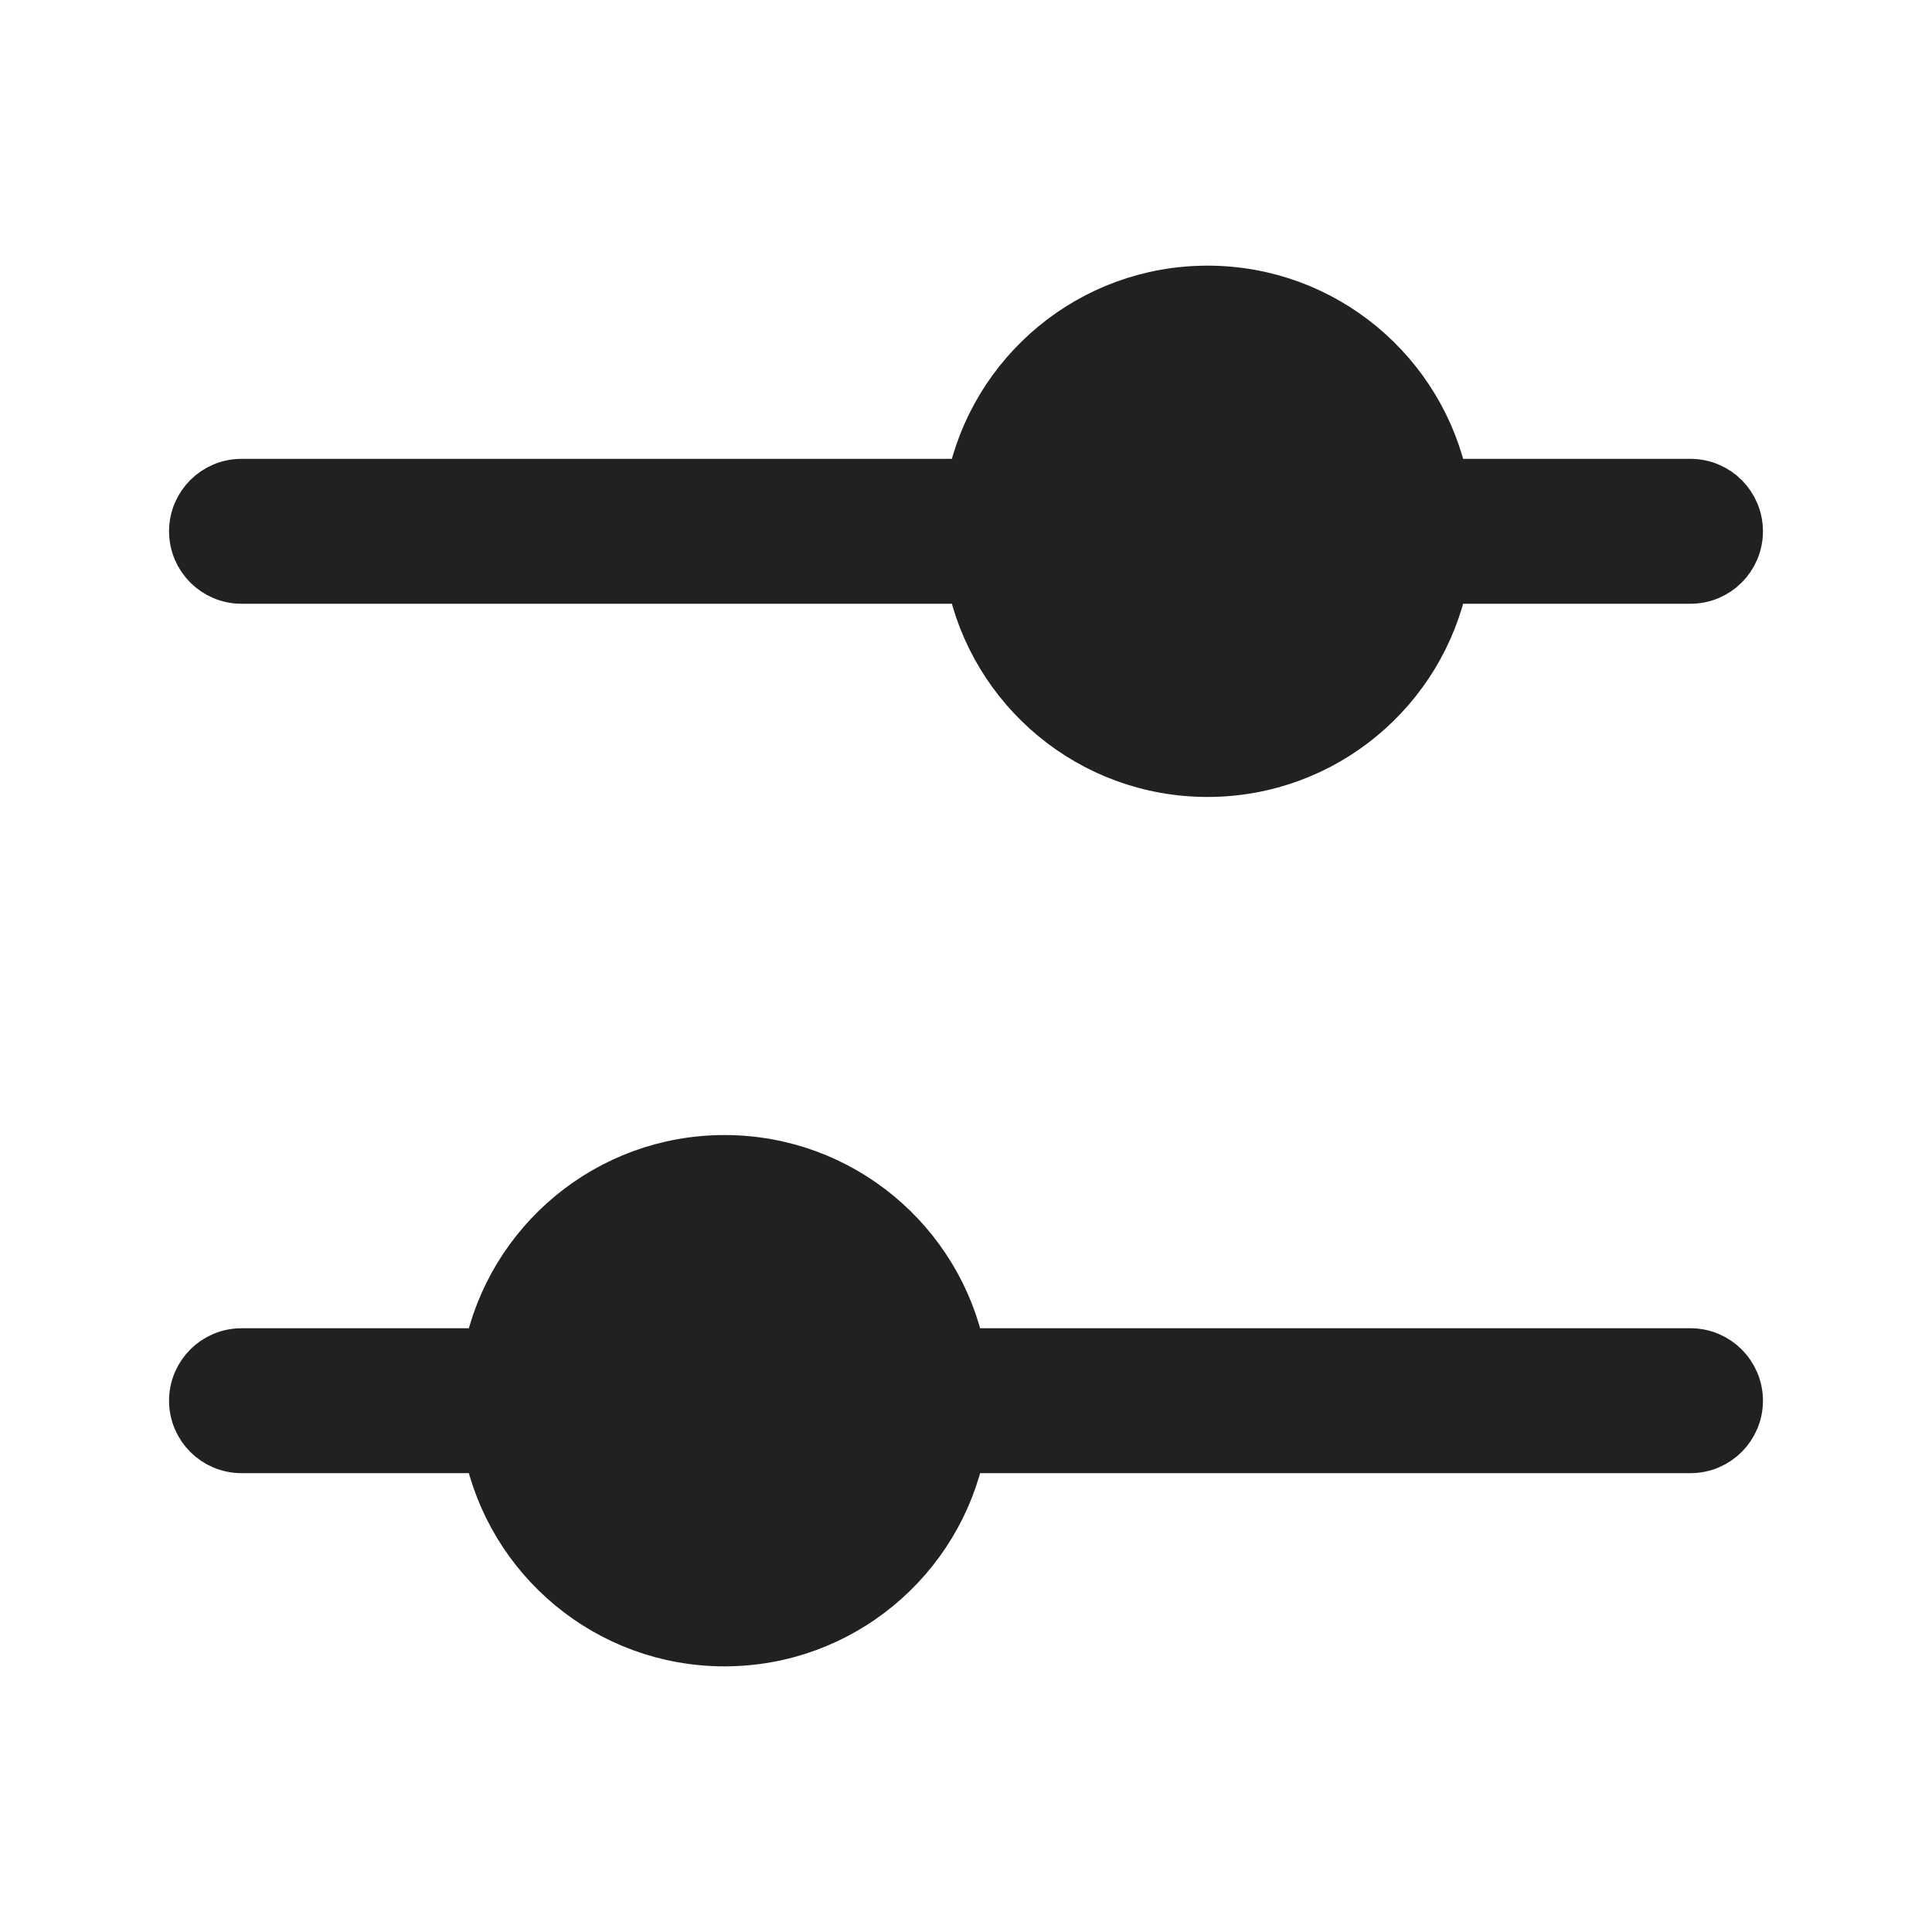
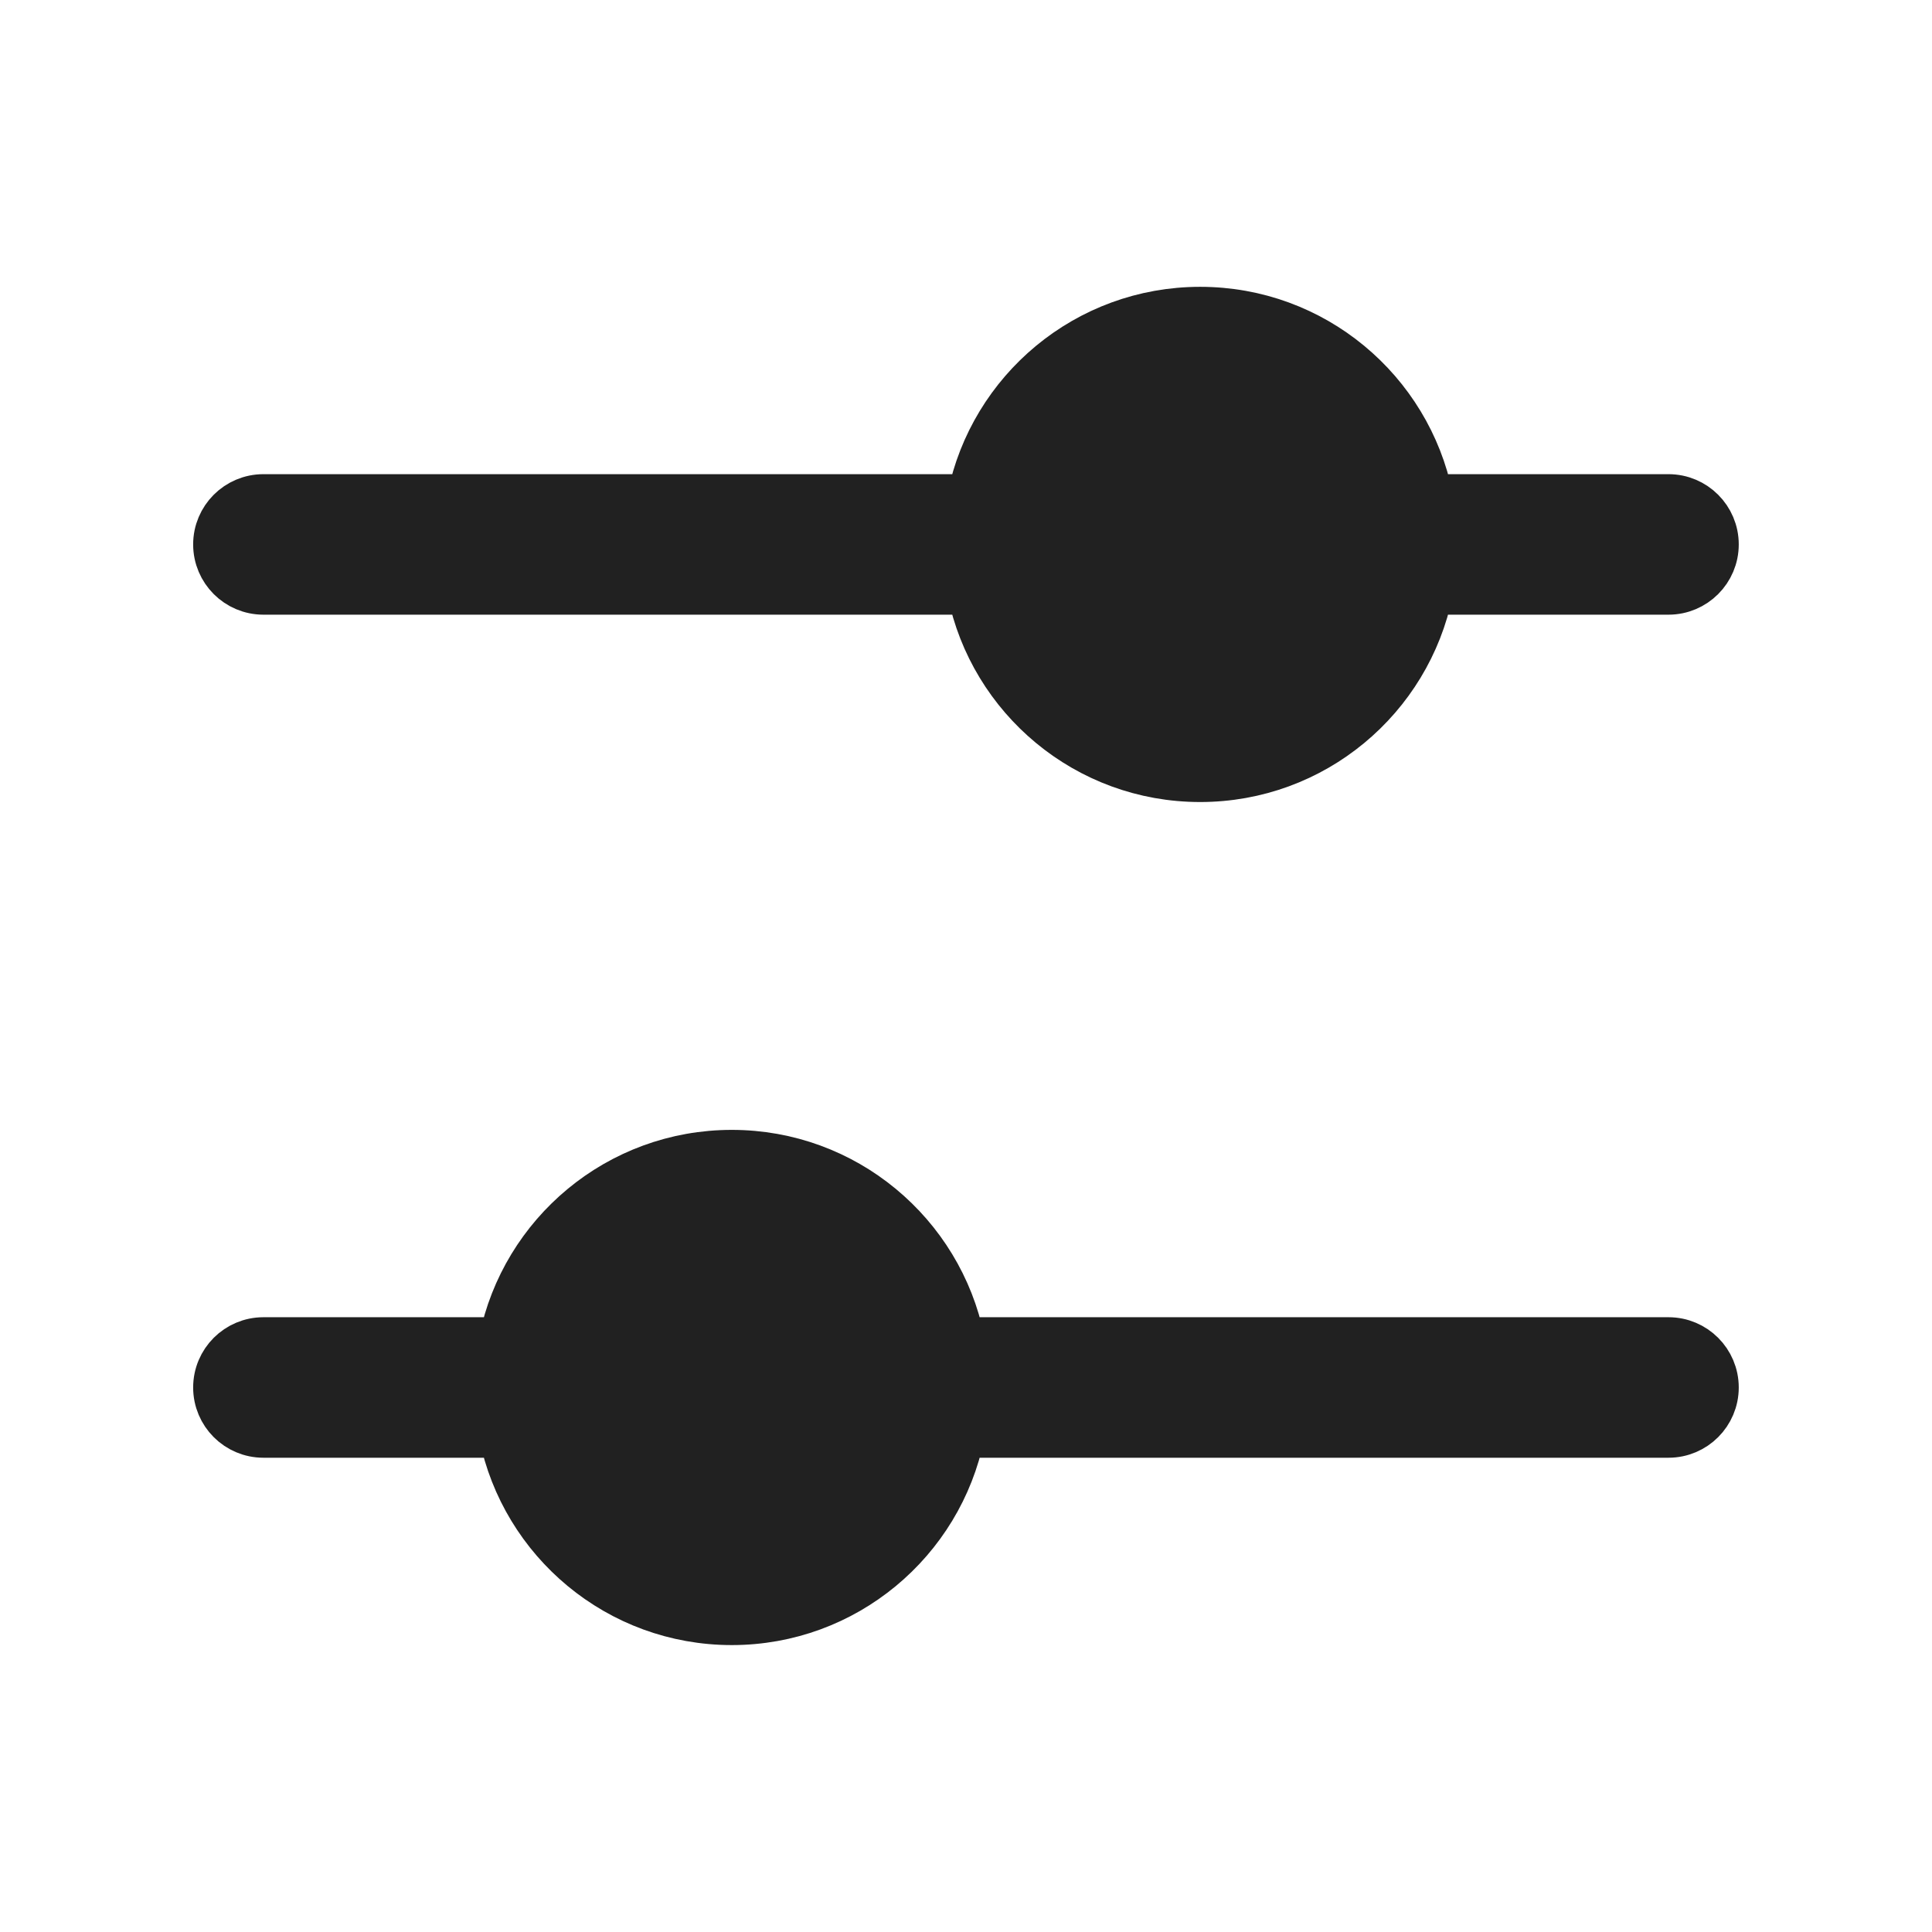
- <svg xmlns="http://www.w3.org/2000/svg" width="20" height="20" viewBox="0 0 20 20" fill="none" stroke="#212121" stroke-width="0.5" stroke-linejoin="round" stroke-linecap="round">
+ <svg xmlns="http://www.w3.org/2000/svg" width="20" height="20" viewBox="-0.312 -0.312 20.625 20.625" fill="none" stroke="#212121" stroke-width="0.5" stroke-linejoin="round" stroke-linecap="round">
  <path d="M9.95 14C9.718 12.859 8.709 12 7.5 12C6.291 12 5.282 12.859 5.05 14H2.5C2.224 14 2 14.224 2 14.5C2 14.776 2.224 15 2.5 15H5.05C5.282 16.141 6.291 17 7.5 17C8.709 17 9.718 16.141 9.95 15H17.5C17.776 15 18 14.776 18 14.5C18 14.224 17.776 14 17.5 14H9.95ZM14.95 5C14.718 3.859 13.71 3 12.5 3C11.29 3 10.282 3.859 10.05 5H2.5C2.224 5 2 5.224 2 5.5C2 5.776 2.224 6 2.5 6H10.05C10.282 7.141 11.29 8 12.5 8C13.71 8 14.718 7.141 14.95 6H17.5C17.776 6 18 5.776 18 5.5C18 5.224 17.776 5 17.5 5H14.95Z" fill="#212121" />
</svg>
